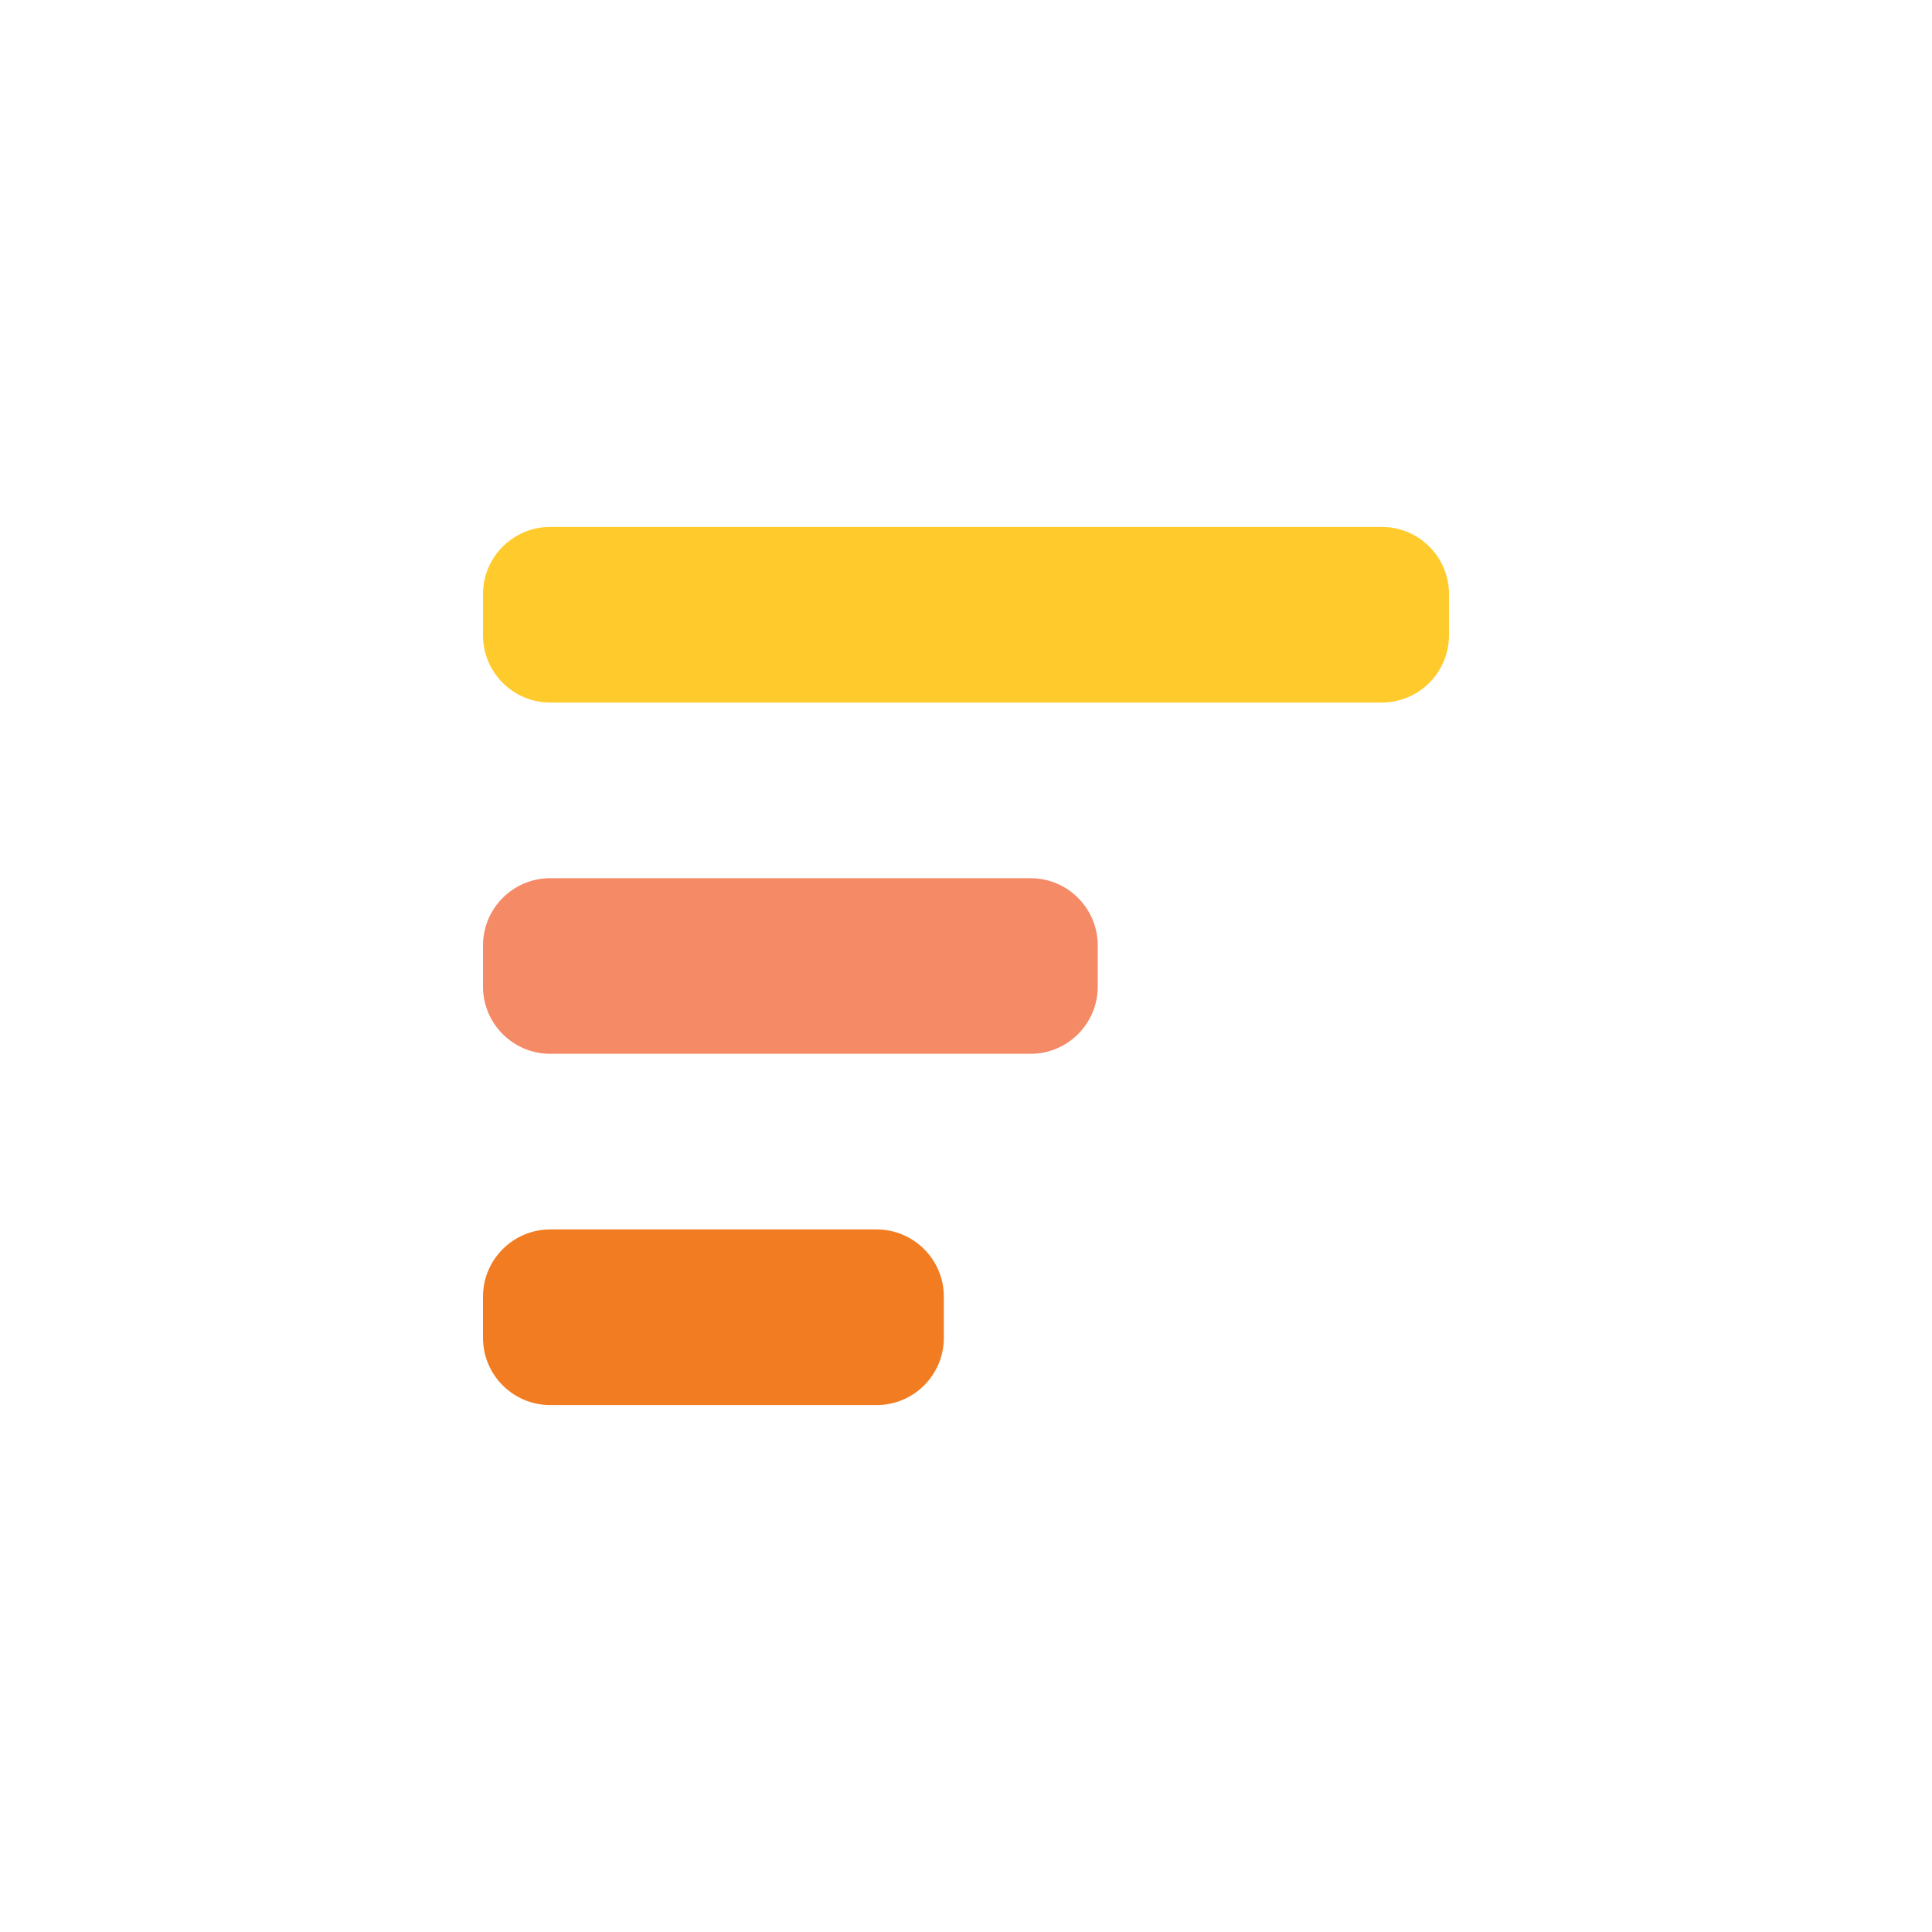
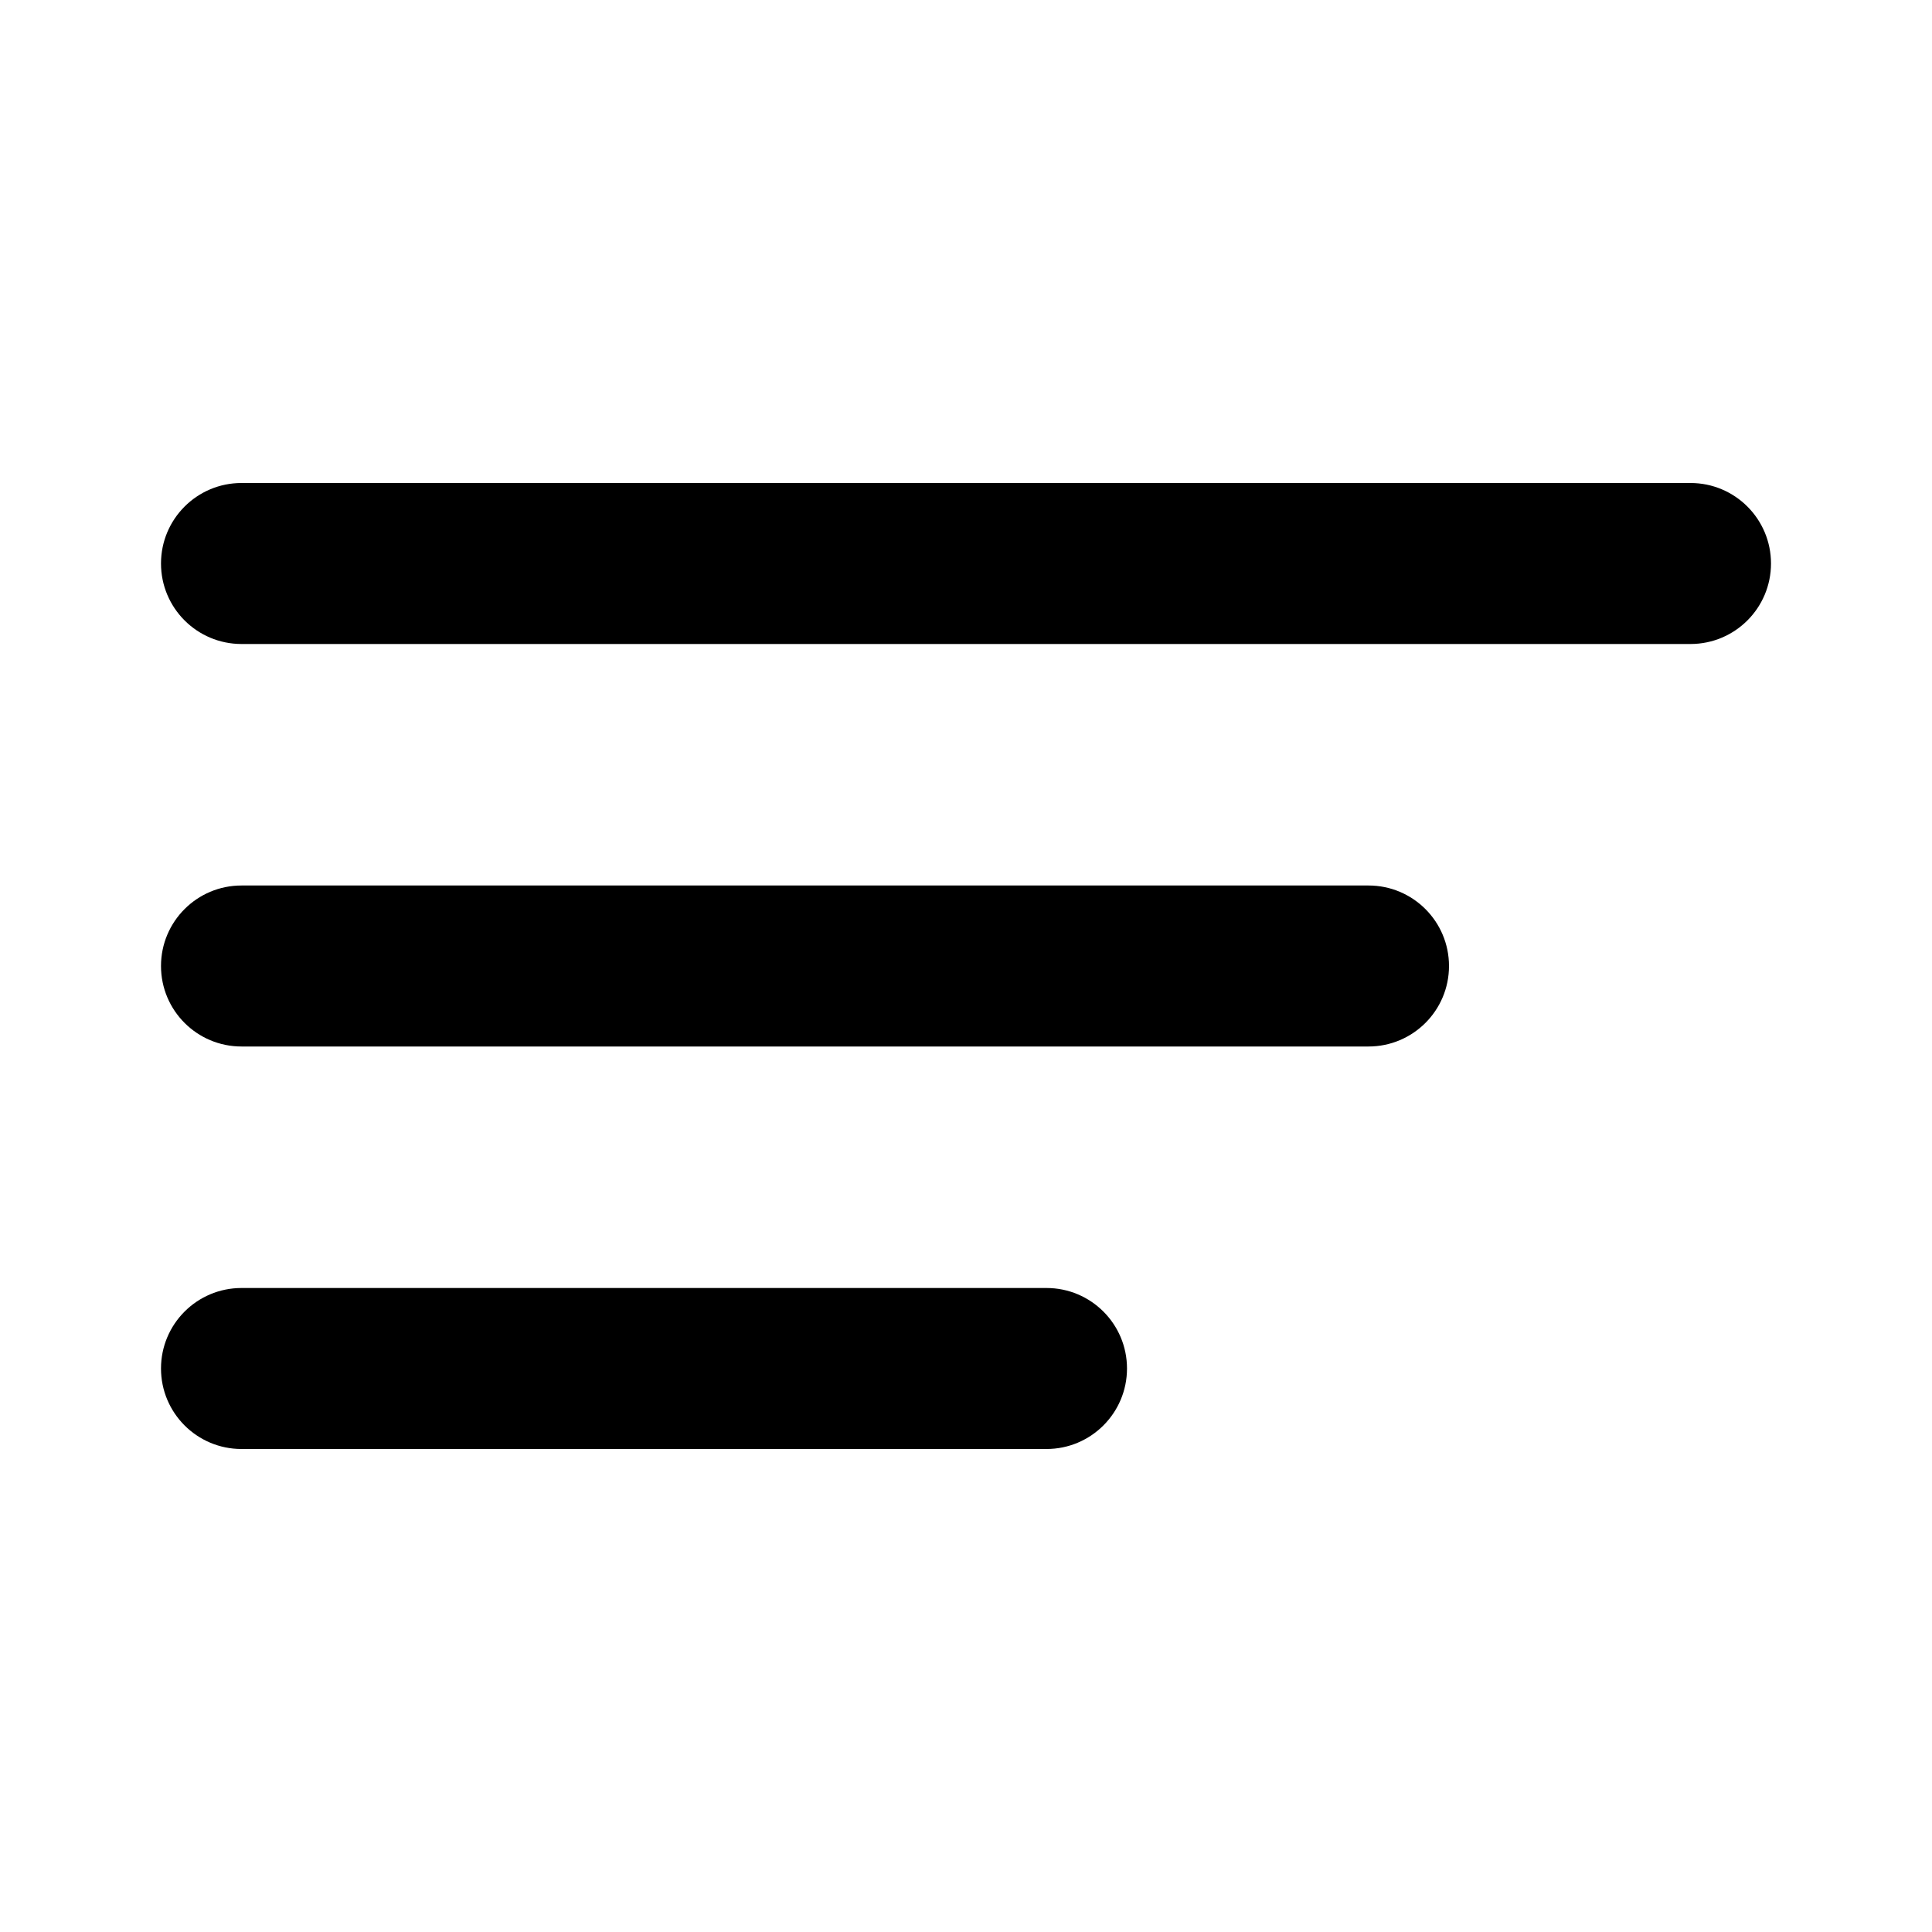
- <svg xmlns="http://www.w3.org/2000/svg" width="64" height="64" viewBox="0 0 64 64">
-   <path d="M18.228,17.455H45.772A2.227,2.227,0,0,1,48,19.682v1.363a2.228,2.228,0,0,1-2.228,2.228H18.228A2.228,2.228,0,0,1,16,21.045V19.682A2.227,2.227,0,0,1,18.228,17.455Z" fill="#ffcb2c" />
-   <rect x="16" y="29.091" width="20.364" height="5.818" rx="2.228" fill="#f58a67" />
-   <rect x="16" y="40.727" width="15.266" height="5.818" rx="2.228" fill="#f27c21" />
+ <svg xmlns="http://www.w3.org/2000/svg" width="800px" height="800px" viewBox="0 0 24 24" fill="none">
+   <path fill-rule="evenodd" clip-rule="evenodd" d="M2 7a1 1 0 0 1 1-1h18a1 1 0 1 1 0 2H3a1 1 0 0 1-1-1zm0 5a1 1 0 0 1 1-1h14a1 1 0 1 1 0 2H3a1 1 0 0 1-1-1zm1 4a1 1 0 1 0 0 2h10a1 1 0 1 0 0-2H3z" fill="#000000" />
</svg>
